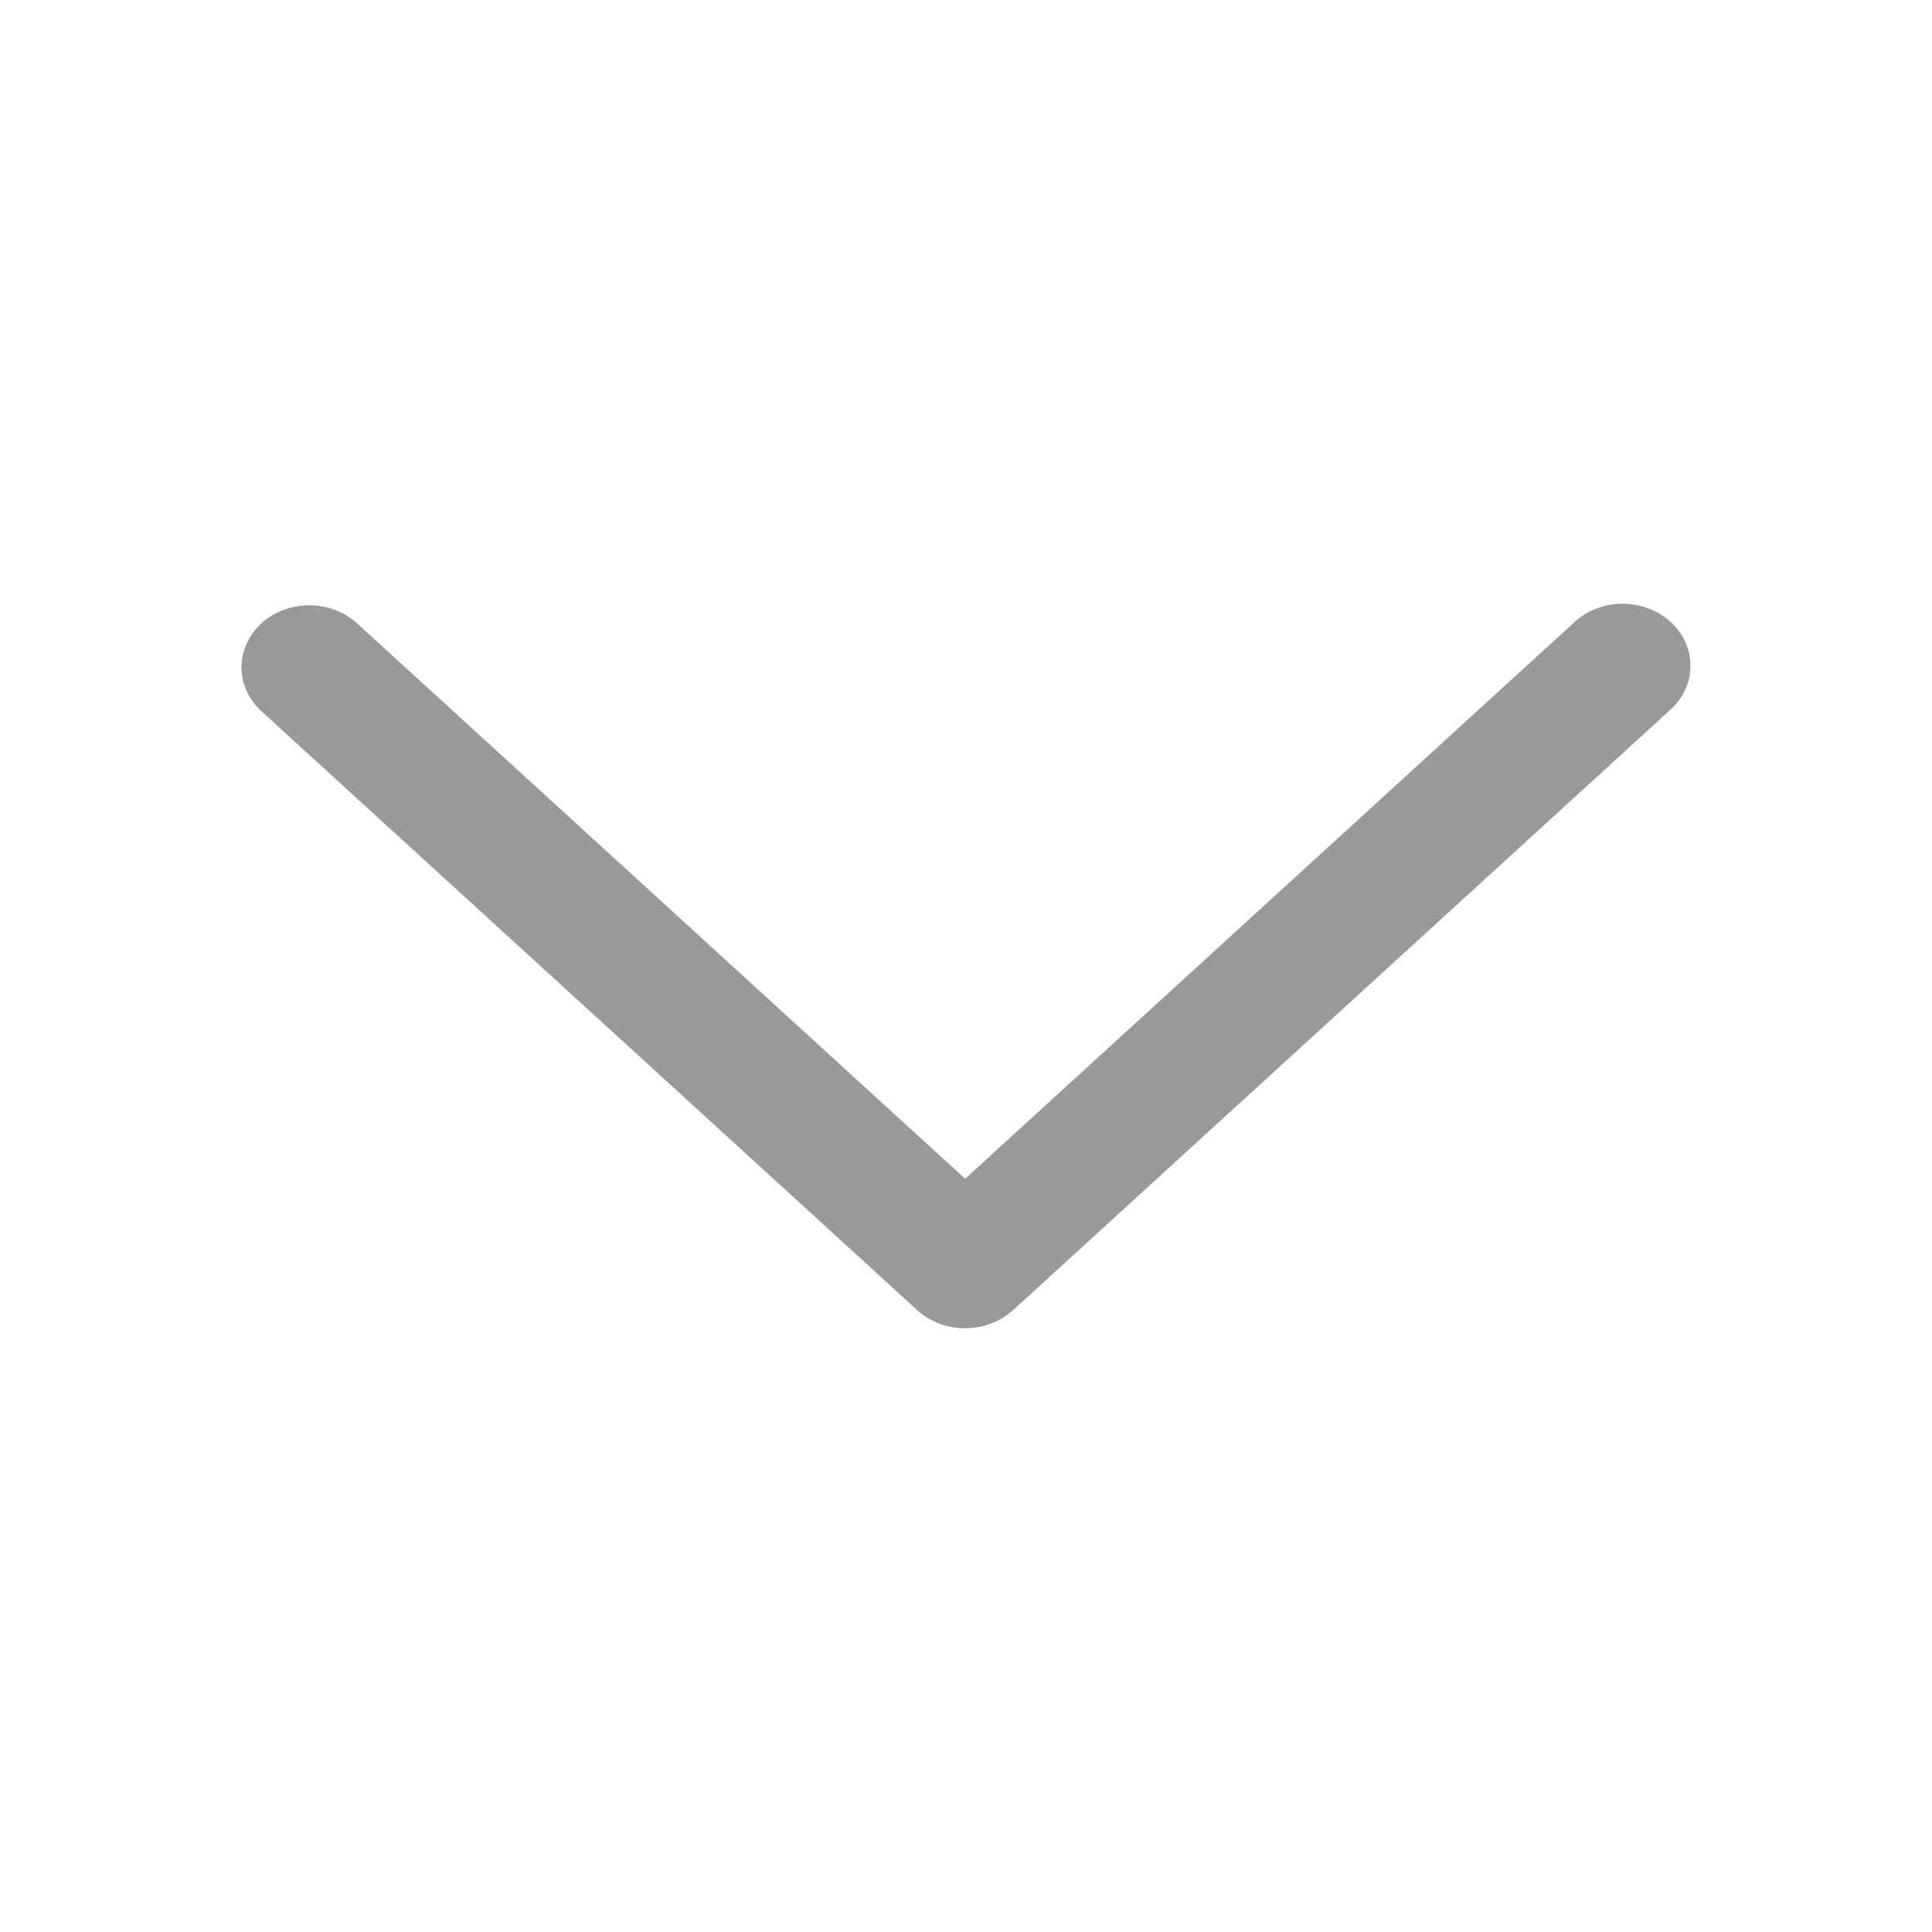
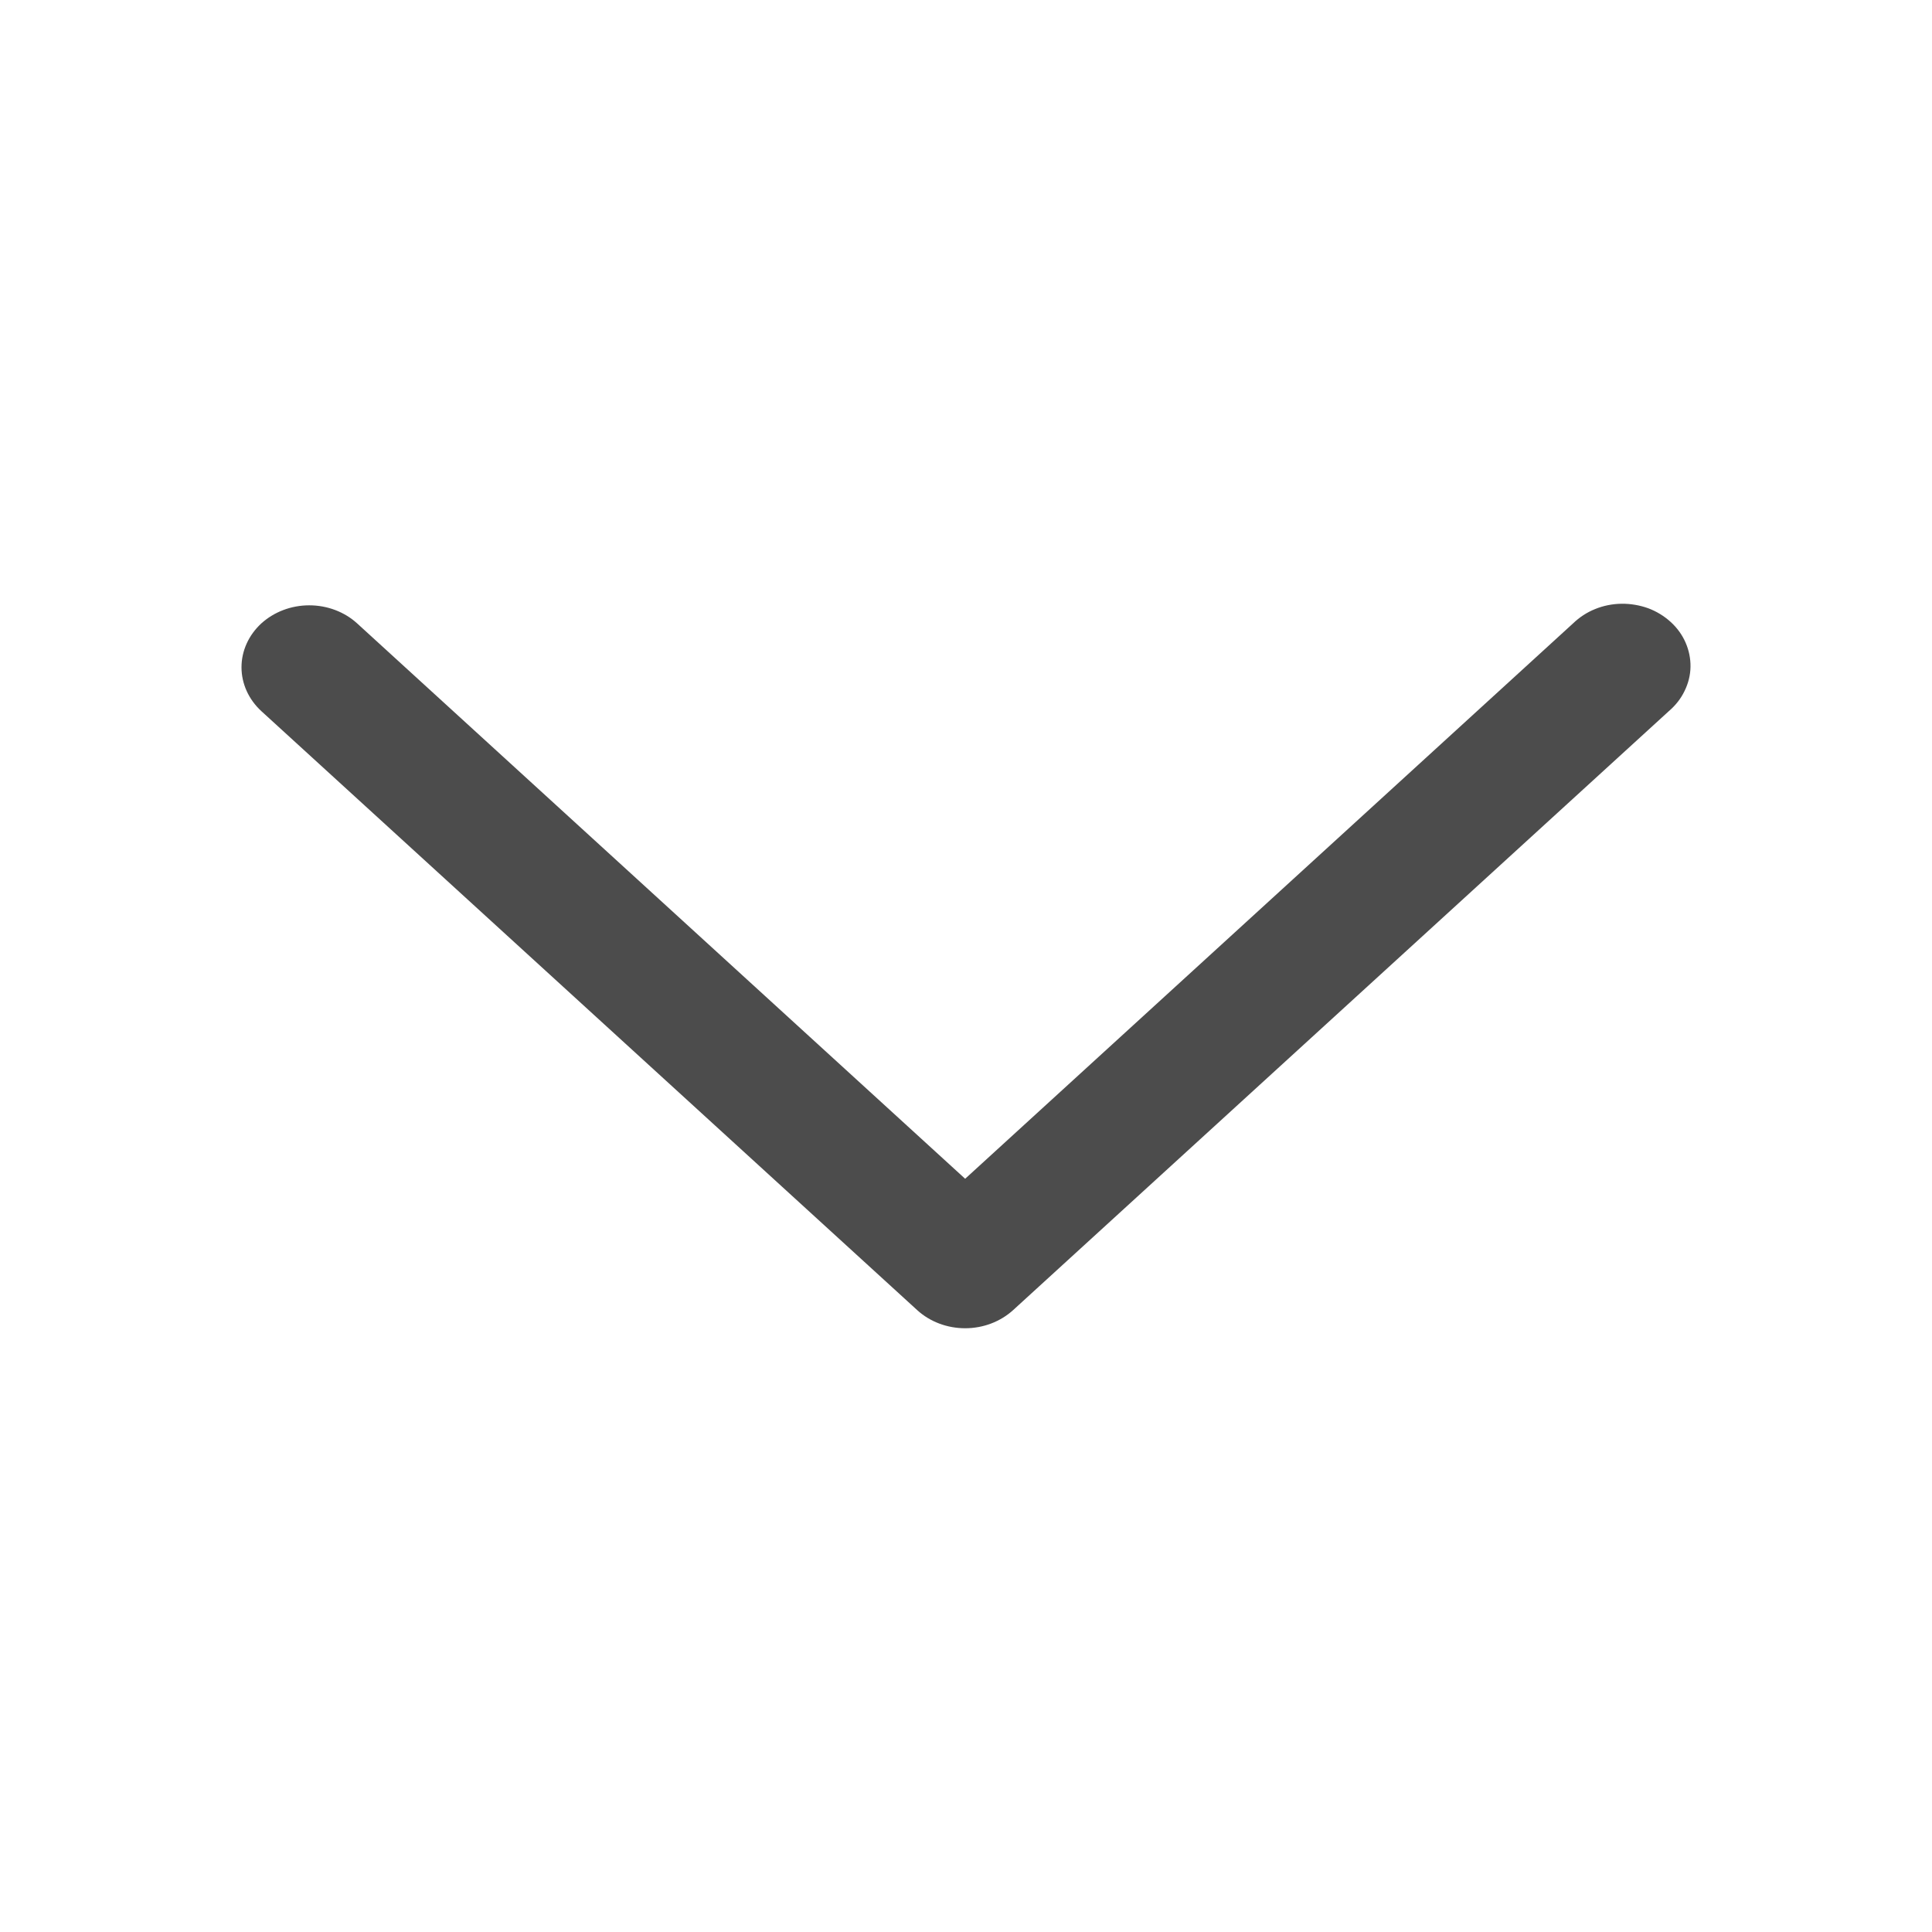
<svg xmlns="http://www.w3.org/2000/svg" width="16" height="16" viewBox="0 0 16 16" fill="none">
-   <path d="M2.164 5.163C2.27 5.067 2.412 5.013 2.561 5.013C2.71 5.013 2.853 5.067 2.958 5.163L7.993 9.762L13.027 5.163C13.079 5.113 13.14 5.072 13.21 5.044C13.278 5.016 13.353 5.001 13.428 5C13.504 4.999 13.579 5.012 13.649 5.037C13.719 5.063 13.782 5.102 13.835 5.15C13.889 5.199 13.931 5.257 13.959 5.321C13.987 5.385 14.001 5.453 14 5.522C13.999 5.591 13.982 5.659 13.951 5.722C13.921 5.785 13.876 5.842 13.821 5.889L8.39 10.85C8.284 10.946 8.142 11 7.993 11C7.844 11 7.701 10.946 7.596 10.85L2.164 5.889C2.059 5.792 2 5.662 2 5.526C2 5.39 2.059 5.26 2.164 5.163Z" fill="currentColor" fill-opacity="0.4" />
+   <path d="M2.164 5.163C2.27 5.067 2.412 5.013 2.561 5.013C2.71 5.013 2.853 5.067 2.958 5.163L7.993 9.762L13.027 5.163C13.079 5.113 13.14 5.072 13.21 5.044C13.278 5.016 13.353 5.001 13.428 5C13.504 4.999 13.579 5.012 13.649 5.037C13.719 5.063 13.782 5.102 13.835 5.15C13.889 5.199 13.931 5.257 13.959 5.321C13.987 5.385 14.001 5.453 14 5.522C13.999 5.591 13.982 5.659 13.951 5.722C13.921 5.785 13.876 5.842 13.821 5.889L8.39 10.85C8.284 10.946 8.142 11 7.993 11C7.844 11 7.701 10.946 7.596 10.85L2.164 5.889C2.059 5.792 2 5.662 2 5.526C2 5.39 2.059 5.26 2.164 5.163Z" fill="currentColor" fill-opacity="0.7" />
</svg>
